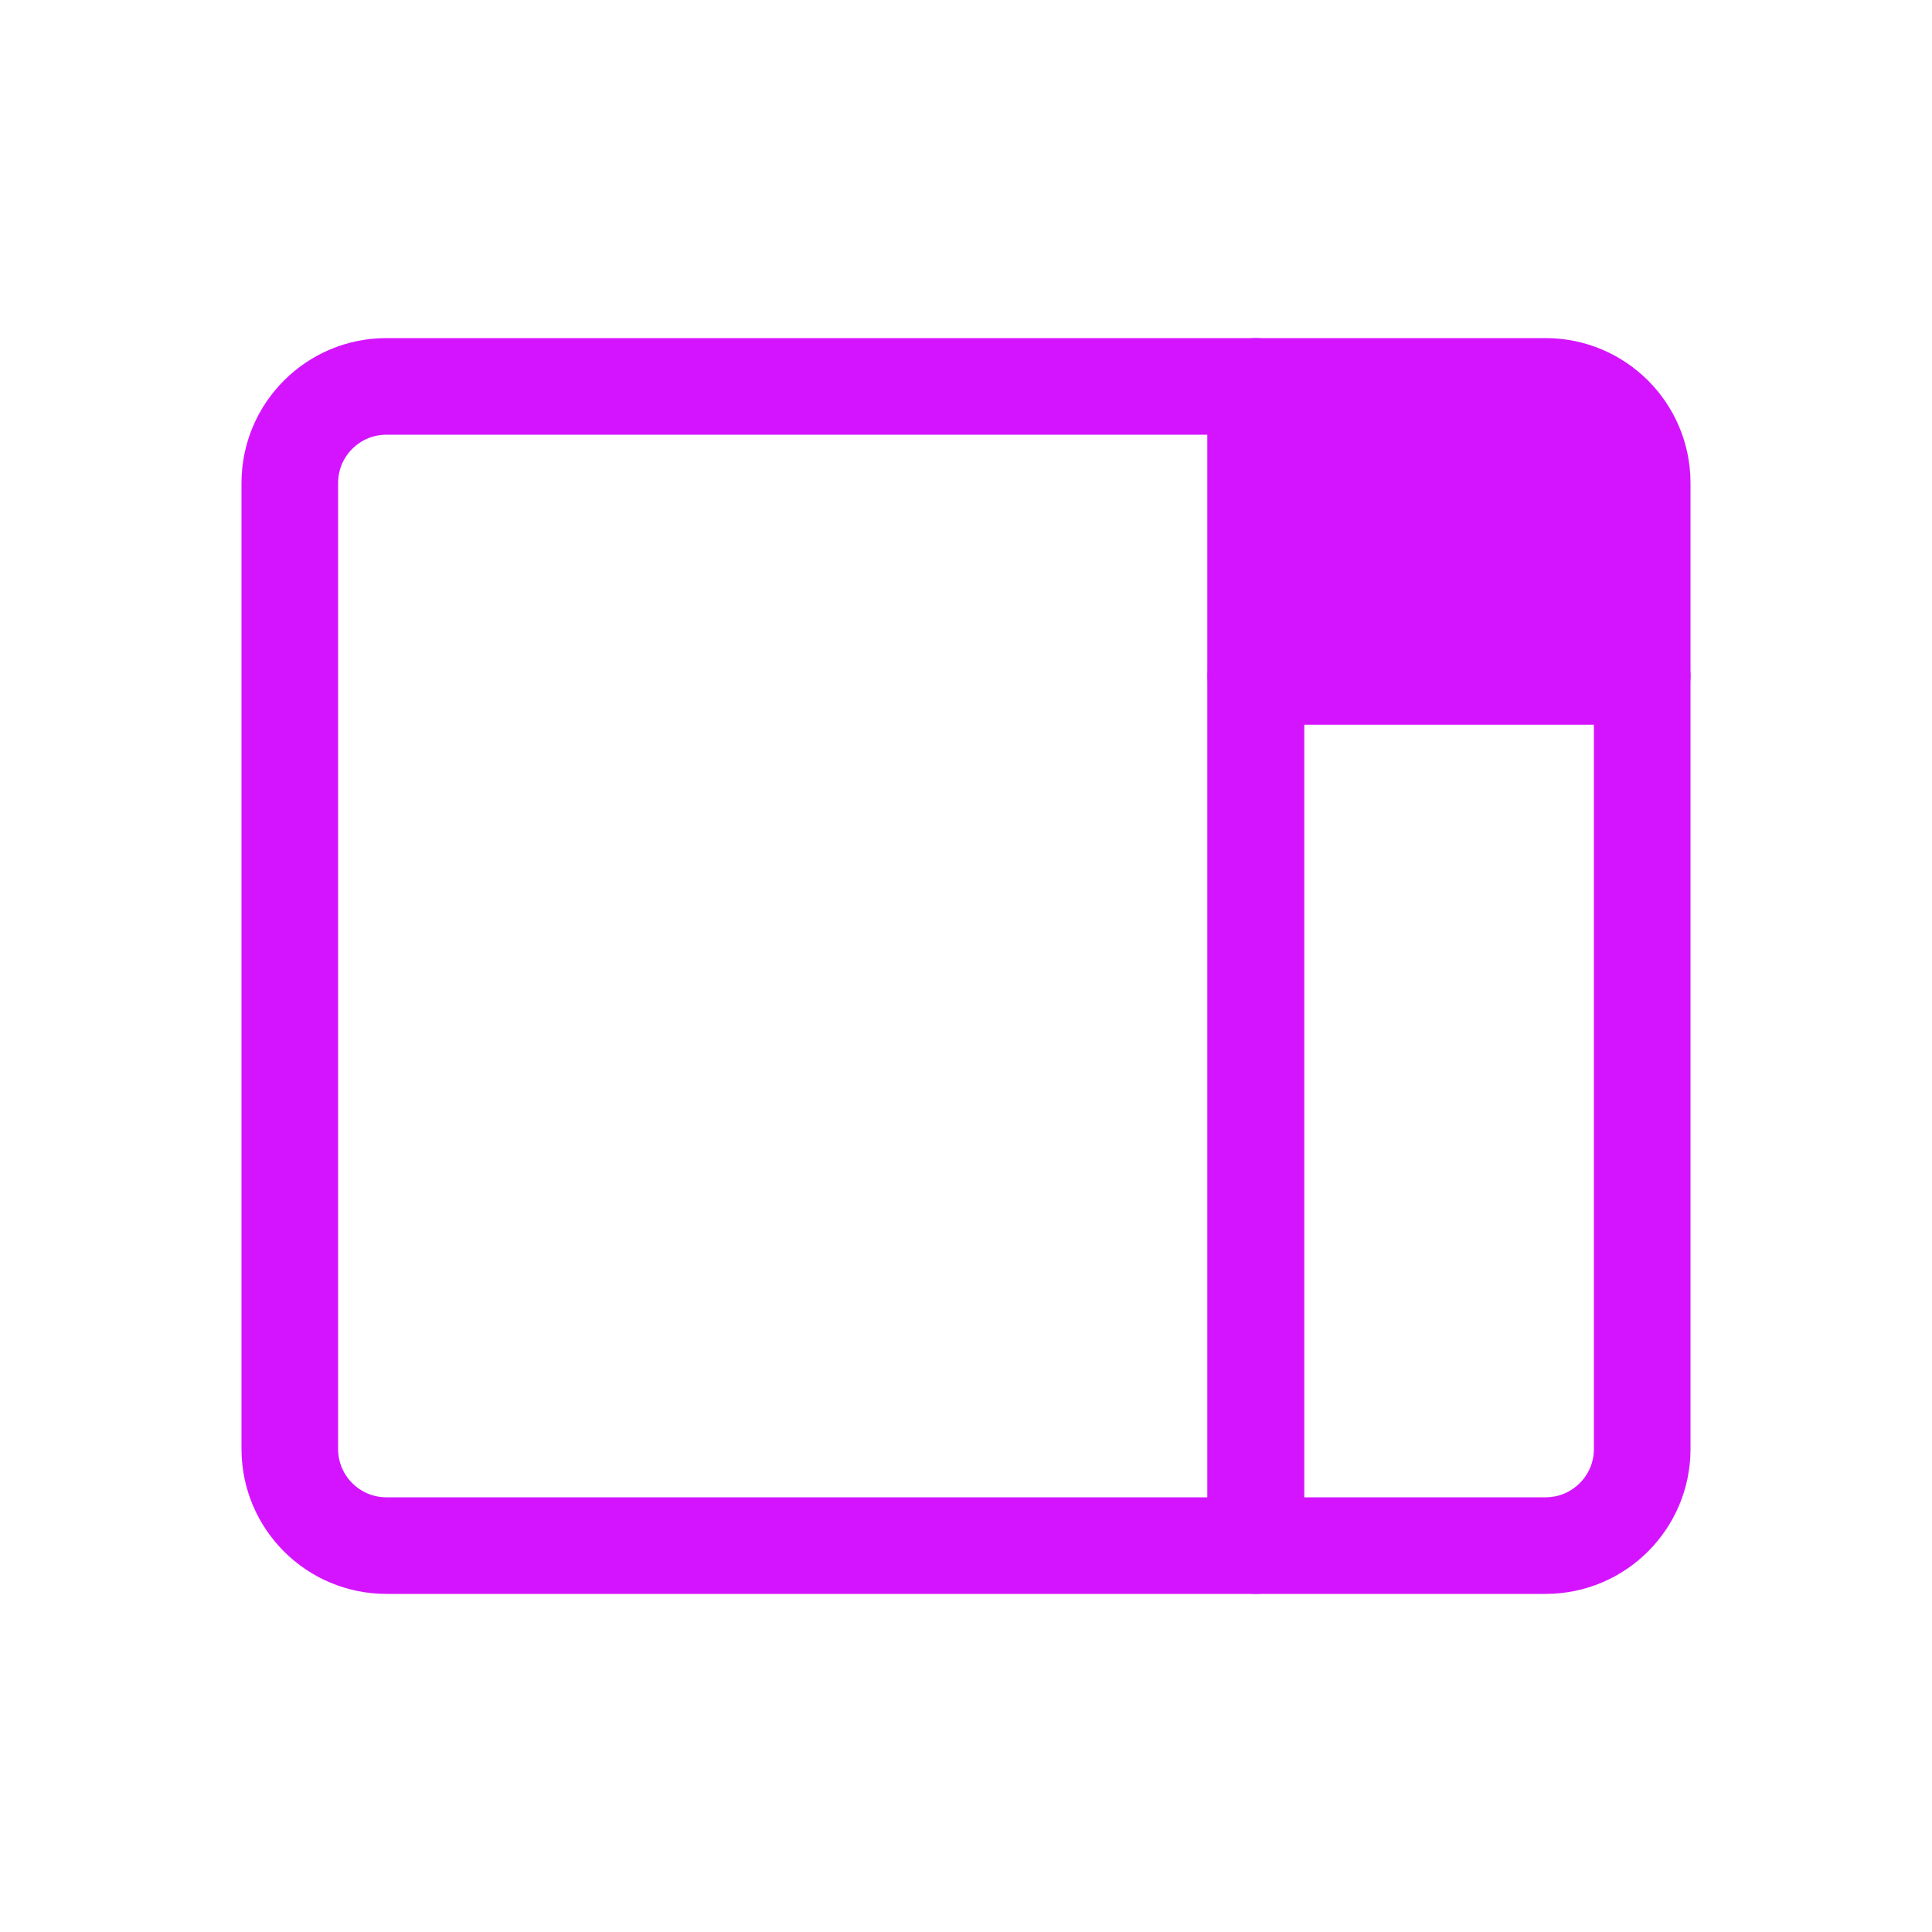
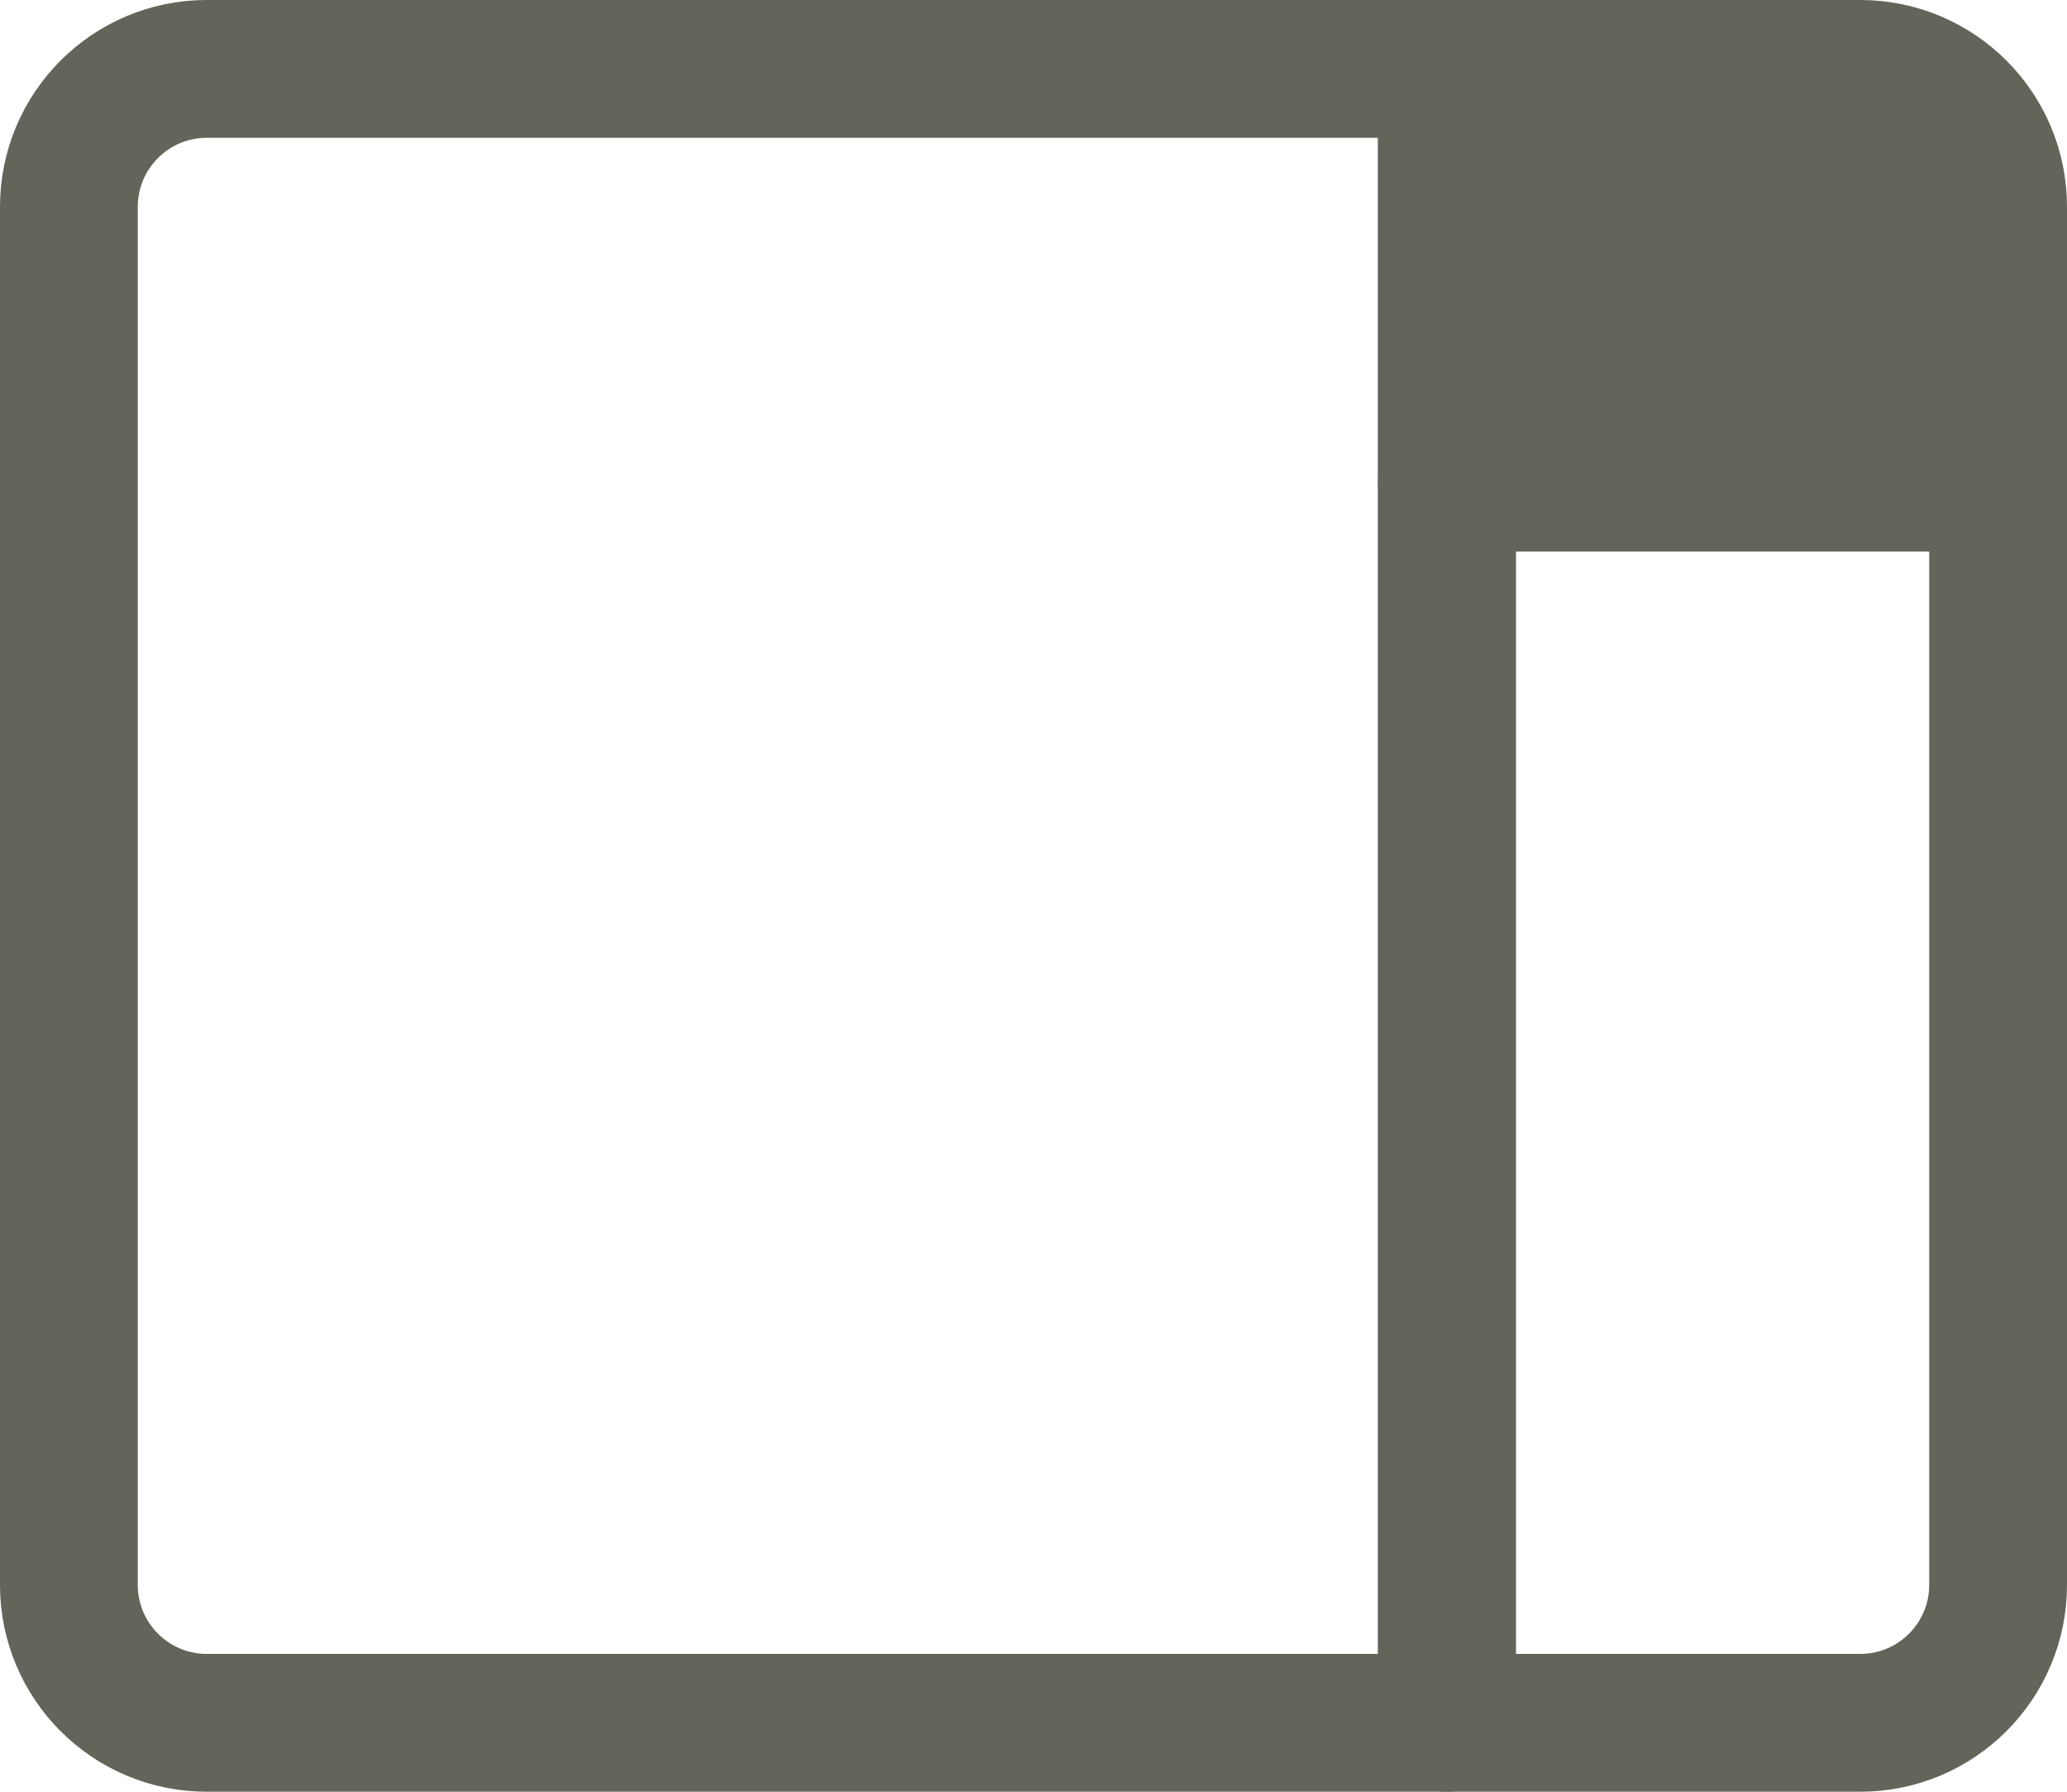
- <svg xmlns="http://www.w3.org/2000/svg" width="20px" height="20px" viewBox="0 0 20 20" version="1.1">
-   <defs />
-   <g id="Page-1" stroke="none" stroke-width="1" fill="none" fill-rule="evenodd" stroke-linecap="round" stroke-linejoin="round">
-     <g id="Small-Stage-(inactive)" stroke="#d414ff">
-       <g id="small-stage-(inactive)" transform="translate(3, 4)">
-         <path d="M1,0 L10,0 L10,12 L1,12 L1,12 C0.448,12 6.76353751e-17,11.552 0,11 L0,1 L0,1 C-6.76353751e-17,0.448 0.448,1.01453063e-16 1,0 Z" id="Rectangle" />
-         <path d="M10,0 L13,0 L13,0 C13.552,-1.01453063e-16 14,0.448 14,1 L14,3 L10,3 L10,0 Z" id="Rectangle" fill="#d414ff" />
-         <path d="M10,3 L14,3 L14,11 L14,11 C14,11.552 13.552,12 13,12 L10,12 L10,3 Z" id="Rectangle-Copy" />
-       </g>
+ <svg xmlns="http://www.w3.org/2000/svg" version="1.1" width="15" height="13" viewBox="0,0,15,13">
+   <g transform="translate(-232.5,-173.5)">
+     <g data-paper-data="{&quot;isPaintingLayer&quot;:true}" fill-rule="evenodd" stroke="#64645a" stroke-width="1" stroke-linecap="round" stroke-linejoin="round" stroke-miterlimit="10" stroke-dasharray="" stroke-dashoffset="0" style="mix-blend-mode: normal">
+       <path d="M234,174h9v12h-9v0c-0.552,0 -1,-0.448 -1,-1v-10v0c0,-0.552 0.448,-1 1,-1z" fill="none" />
+       <path d="M243,174h3v0c0.552,0 1,0.448 1,1v2h-4z" fill="#64645a" />
+       <path d="M243,177h4v8v0c0,0.552 -0.448,1 -1,1h-3z" fill="none" />
    </g>
  </g>
</svg>
